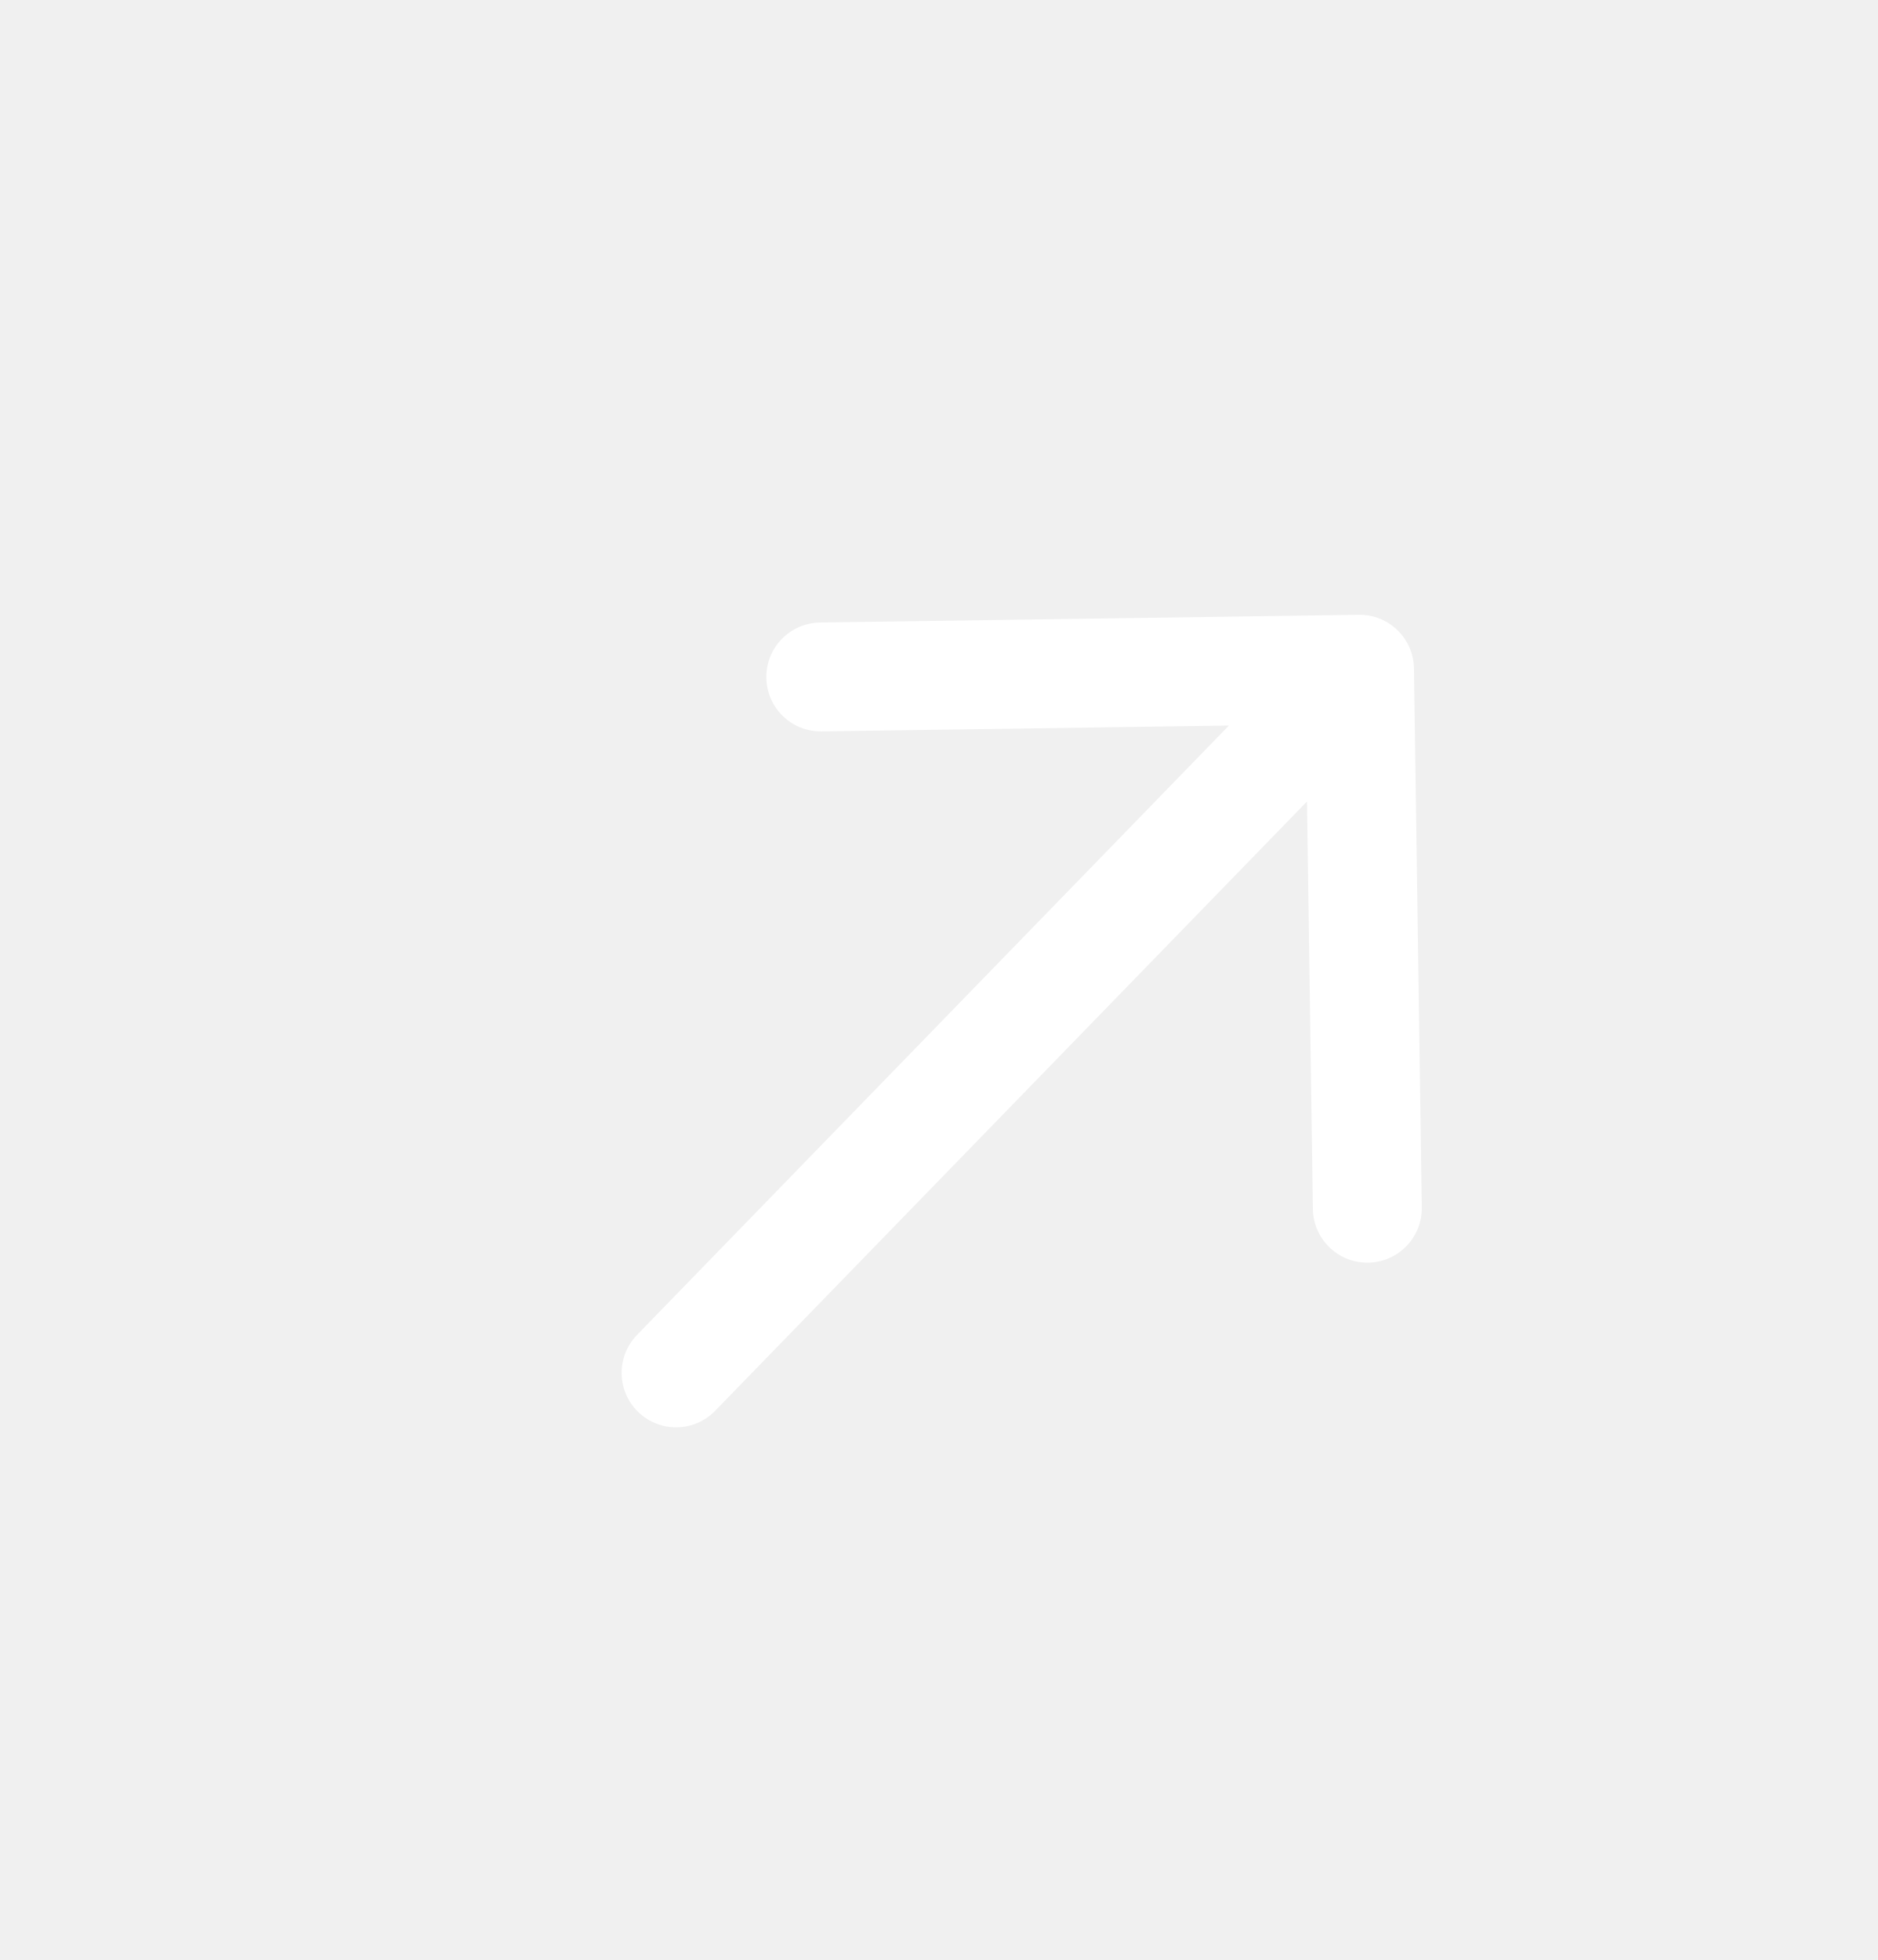
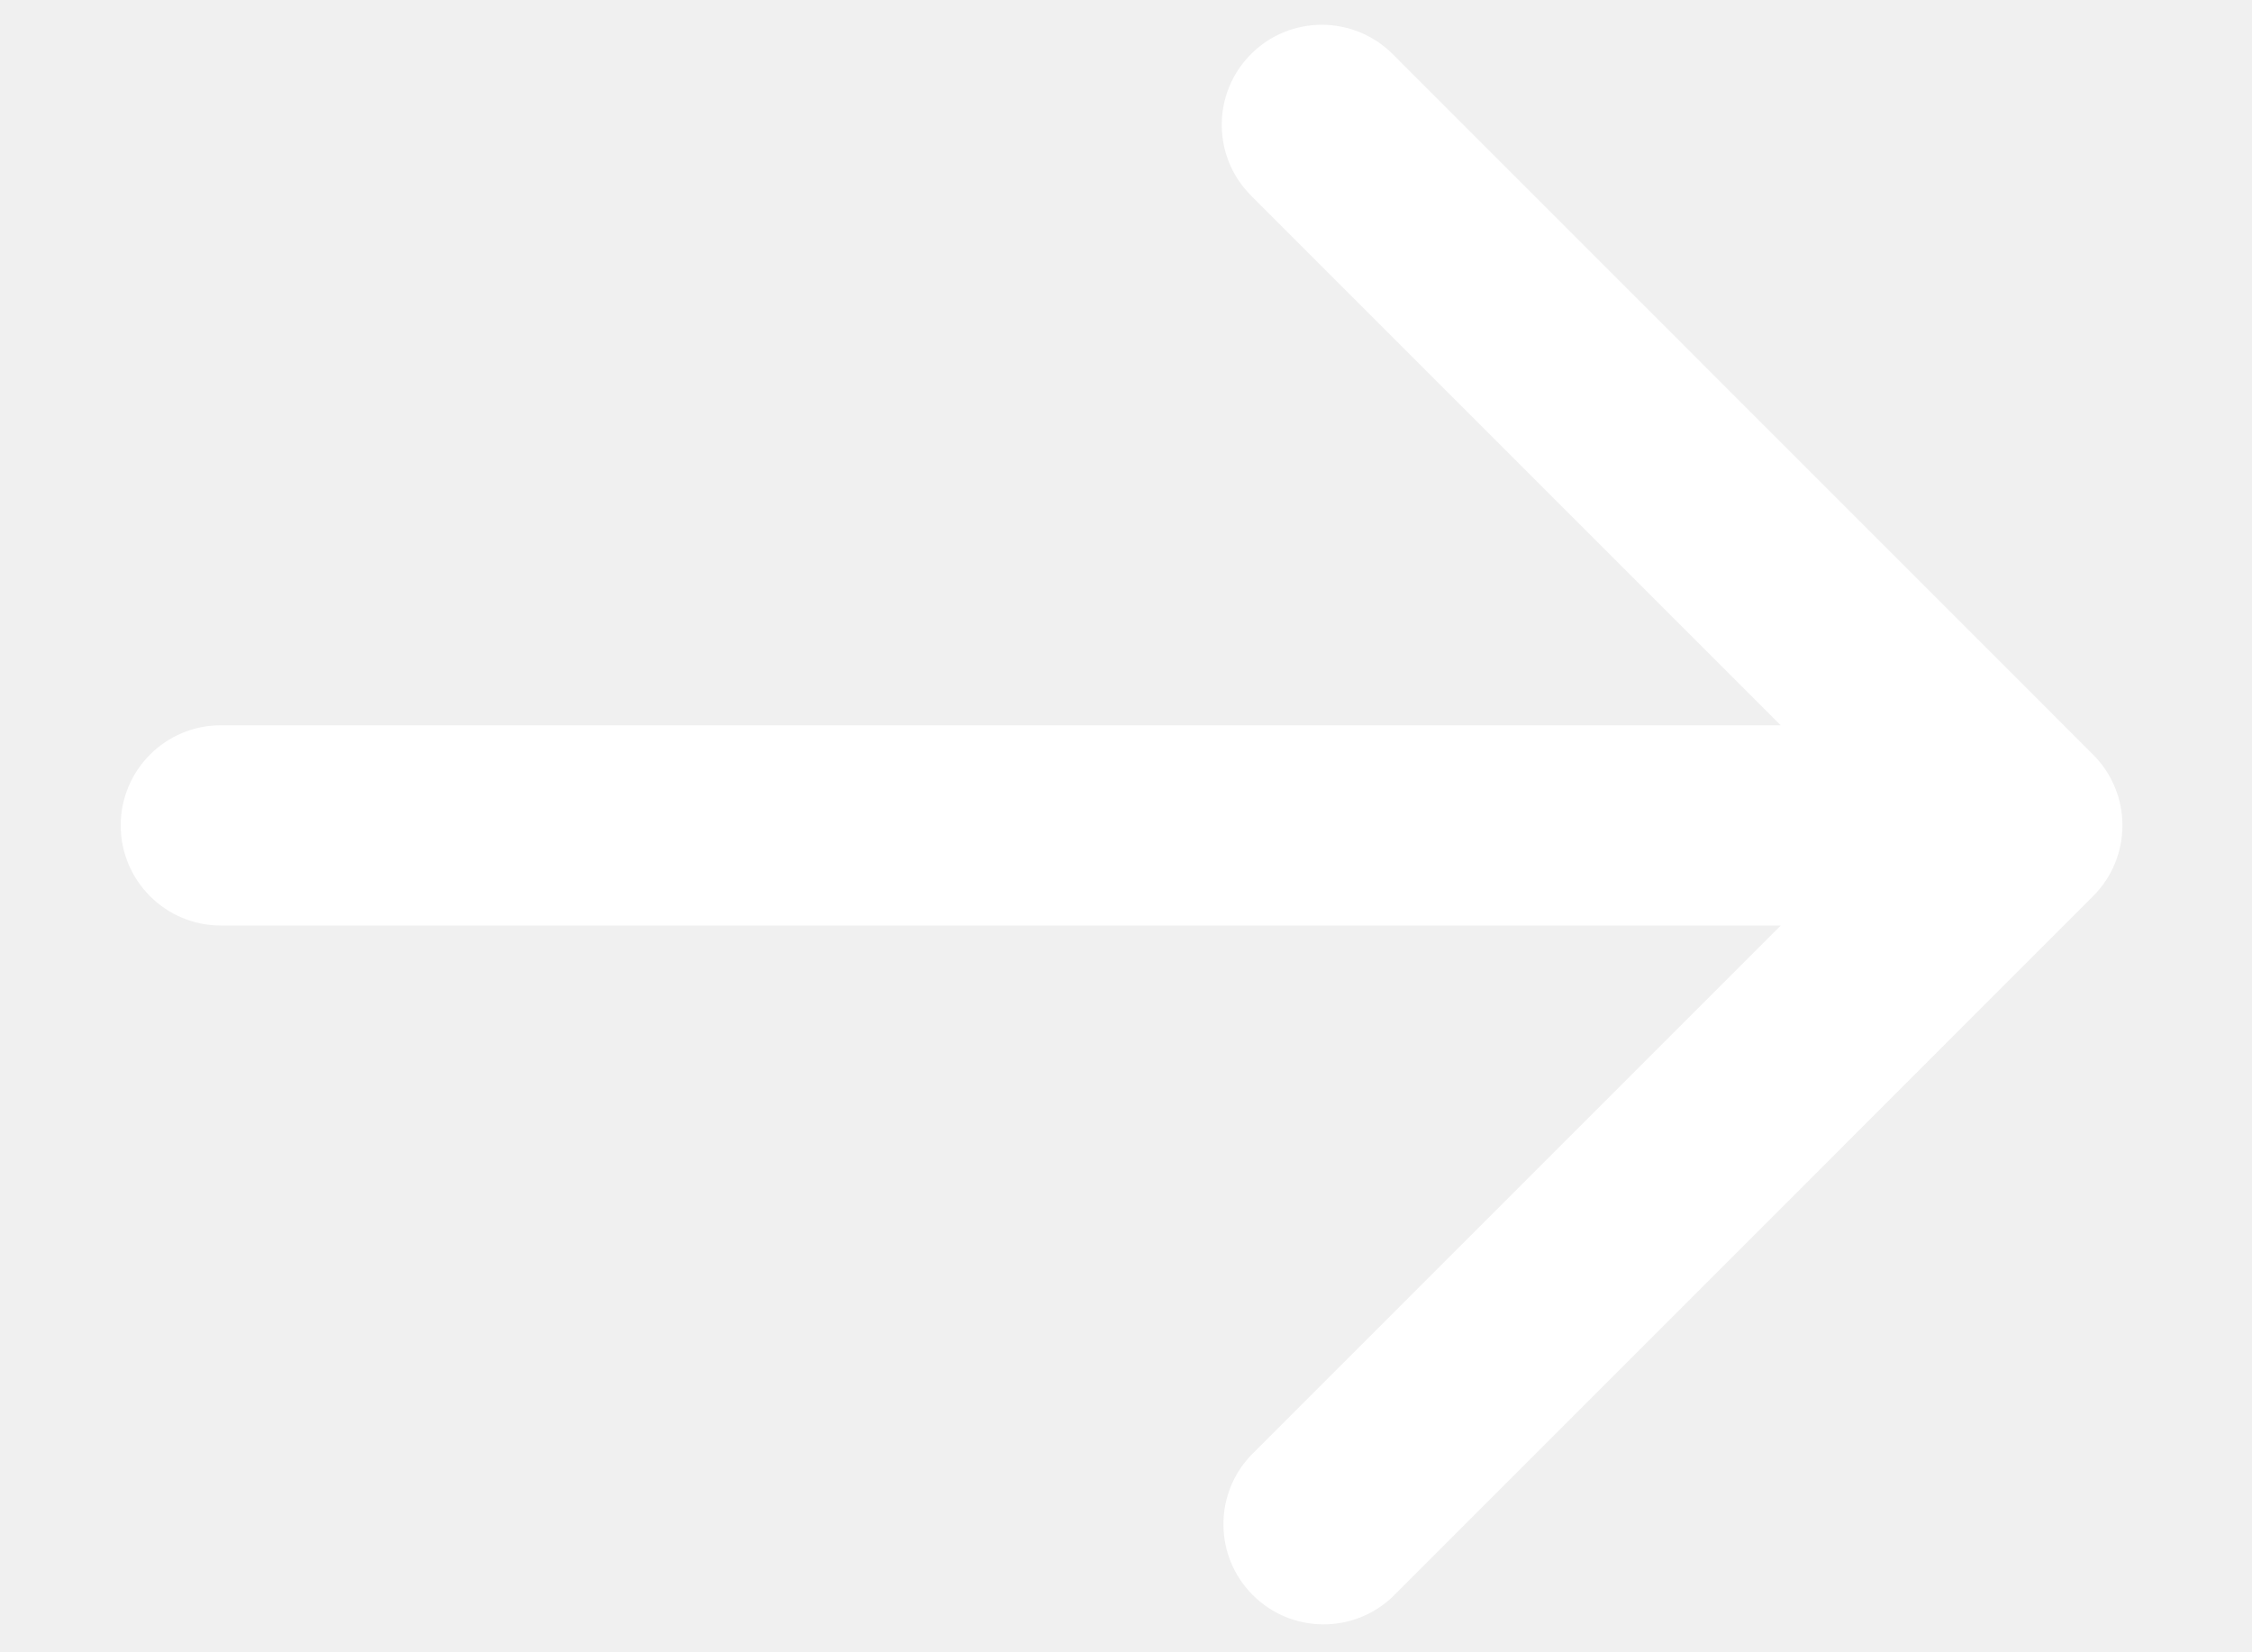
- <svg xmlns="http://www.w3.org/2000/svg" width="23" height="24" viewBox="0 0 23 24" fill="none">
-   <path fill-rule="evenodd" clip-rule="evenodd" d="M9.386 8.3a.667.667 0 01.657-.677l6.6-.095a.667.667 0 01.675.657l.096 6.599a.667.667 0 01-1.334.02l-.072-4.99-7.24 7.452a.667.667 0 11-.956-.93l7.24-7.452-4.99.072a.667.667 0 01-.676-.656z" fill="#fff" />
+ <svg xmlns="http://www.w3.org/2000/svg" width="15" height="11" viewBox="0 0 15 11" fill="none">
+   <path fill-rule="evenodd" clip-rule="evenodd" d="M8.333.36c.26-.26.682-.26.943 0l4.666 4.667c.26.26.26.682 0 .942l-4.666 4.667a.667.667 0 01-.943-.943l3.528-3.528H1.471a.667.667 0 110-1.334h10.39L8.333 1.303a.667.667 0 010-.943z" fill="#fff" />
</svg>
